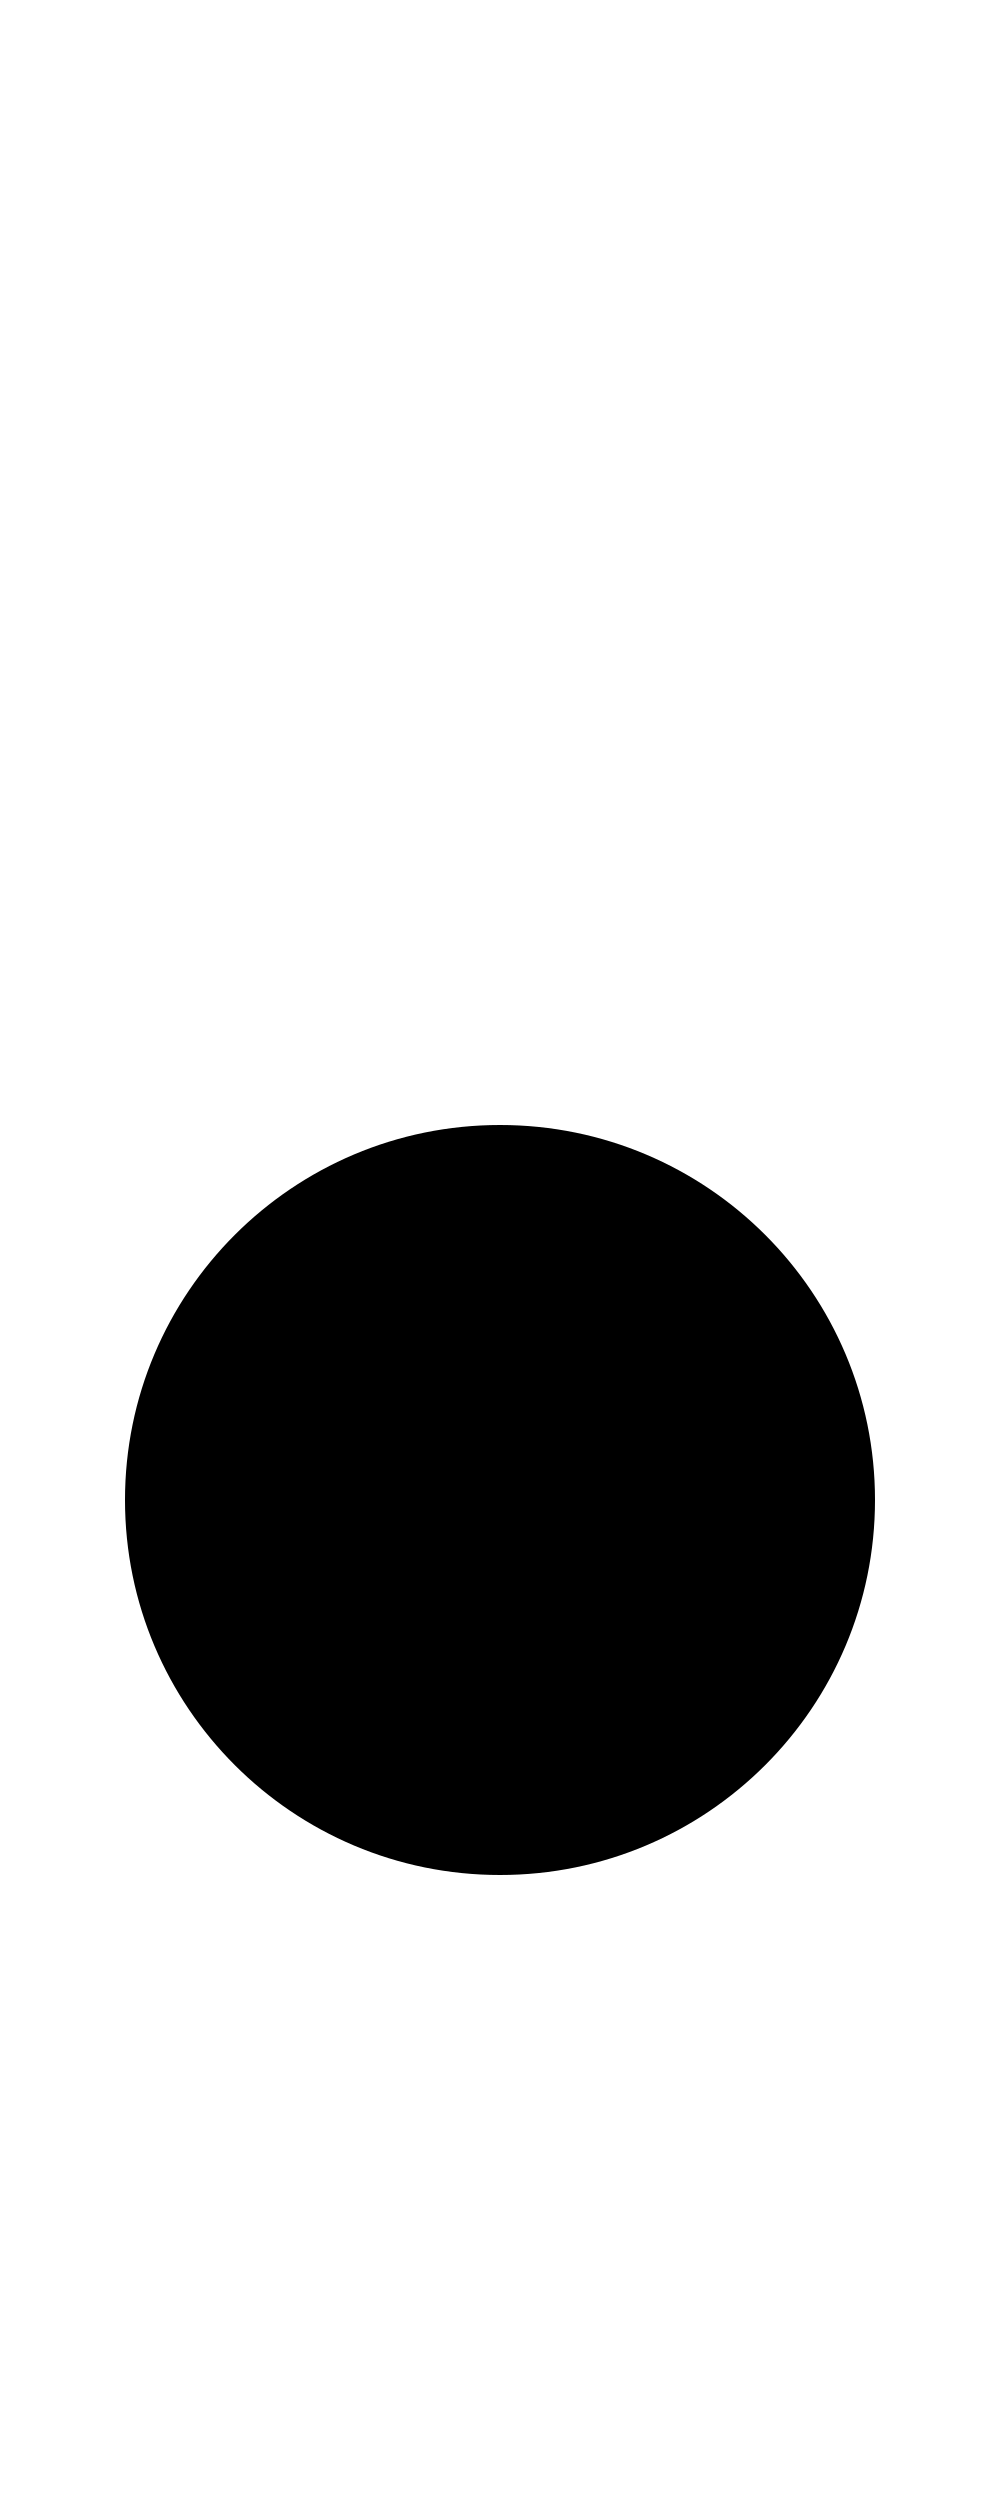
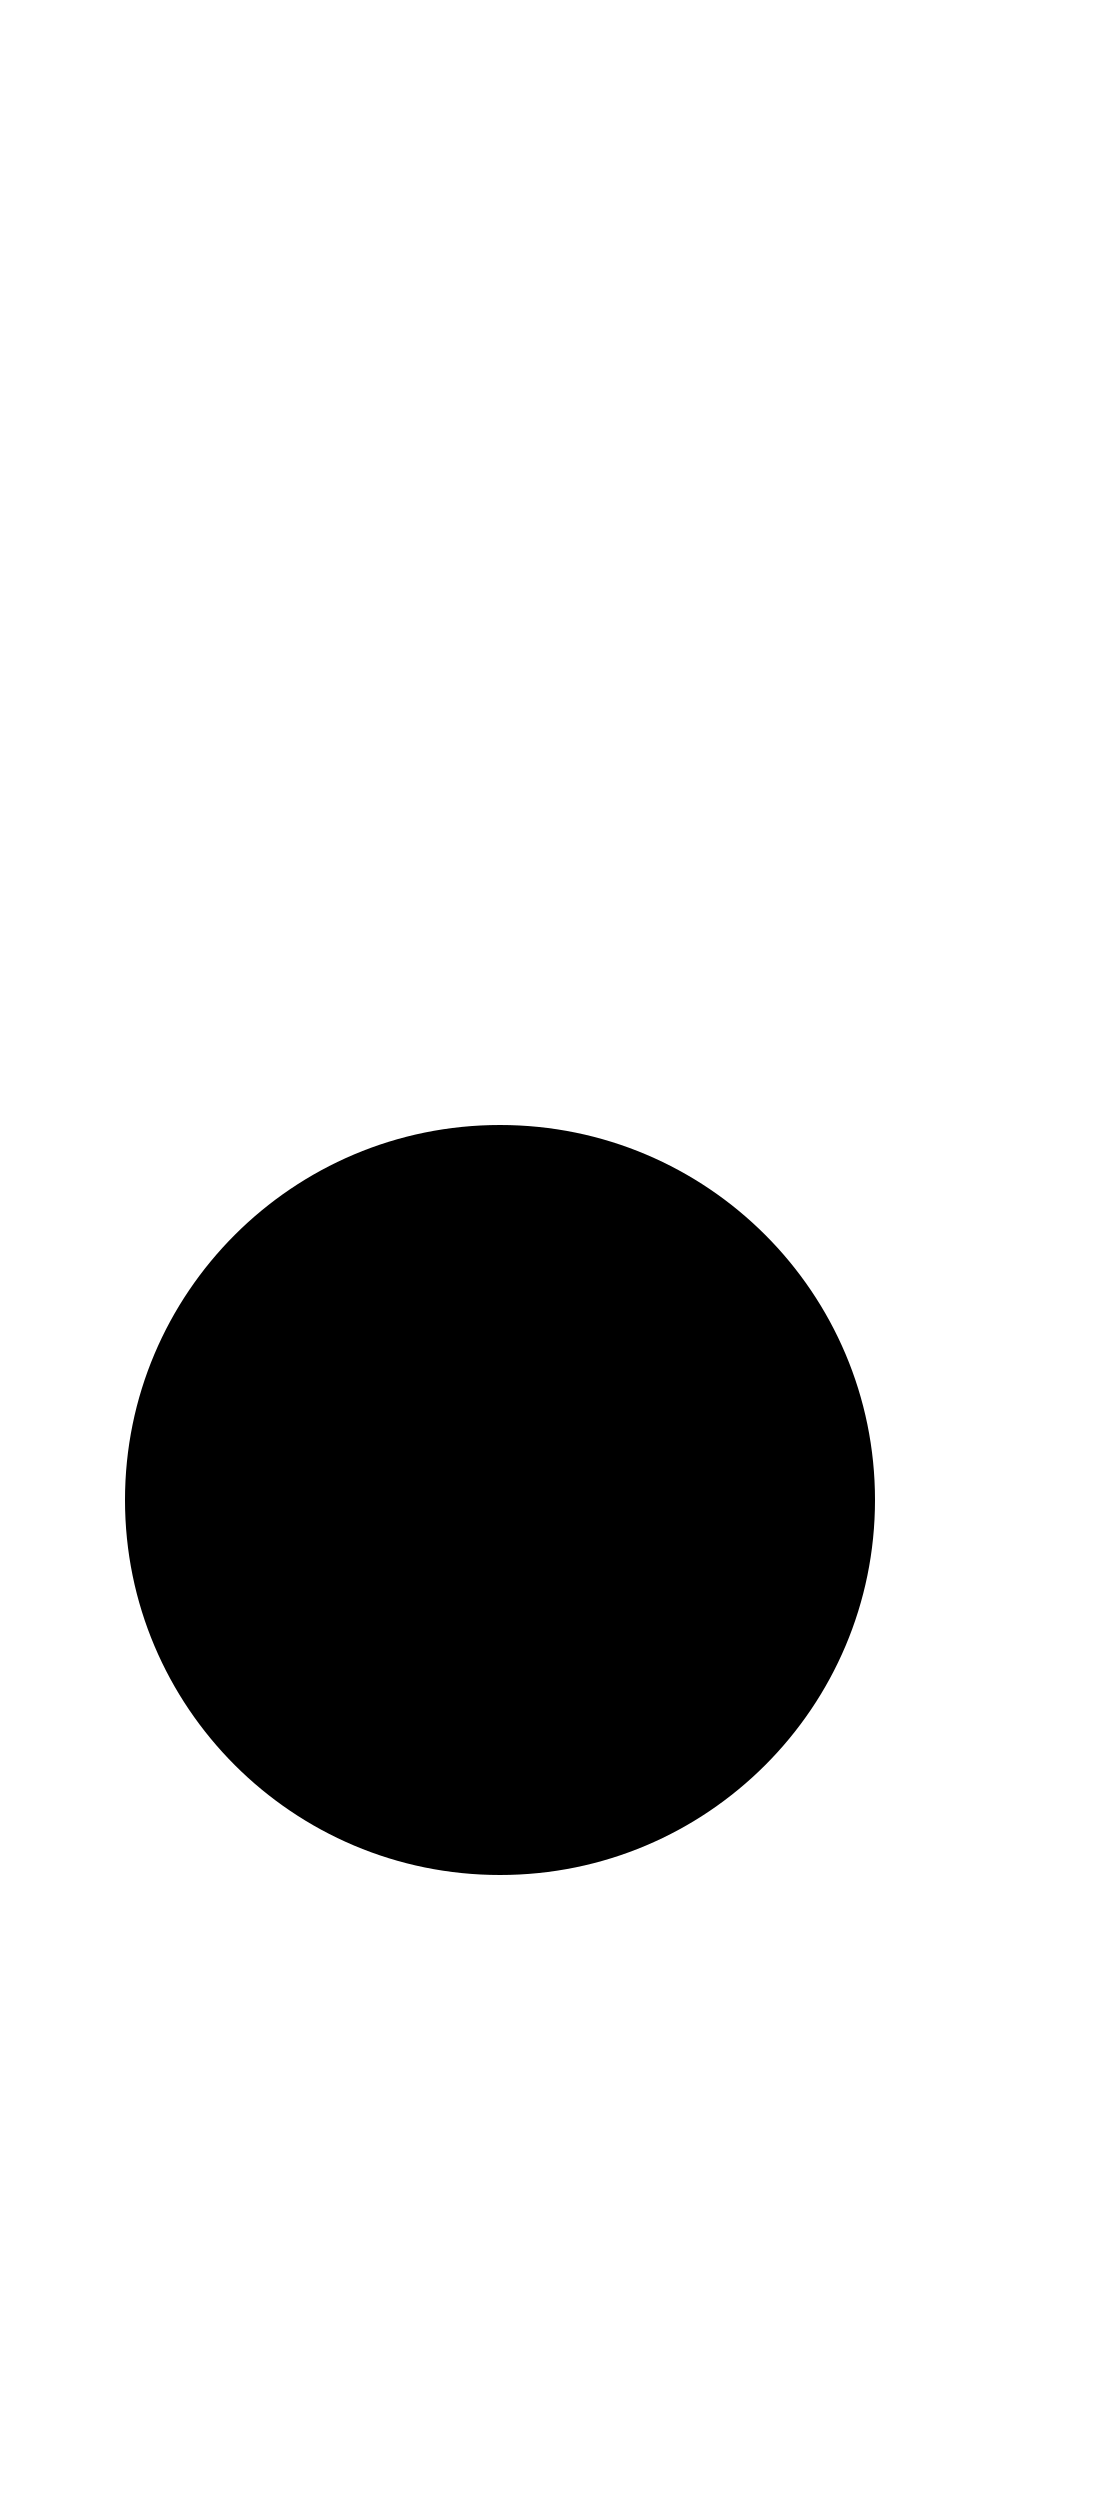
- <svg xmlns="http://www.w3.org/2000/svg" viewBox="0 0 160 400" version="1.1">
-   <path d="         M 80, 240         m -60, 0         a 60,60 0 1,0 120,0         a 60,60 0 1,0 -120,0         " fill-rule="evenodd" />
+ <svg xmlns="http://www.w3.org/2000/svg" viewBox="0 0 700 1600" version="1.1">
+   <path d="         M 320, 960         m -240, 0         a 240,240 0 1,0 480,0         a 240,240 0 1,0 -480,0         " fill-rule="evenodd" />
</svg>
